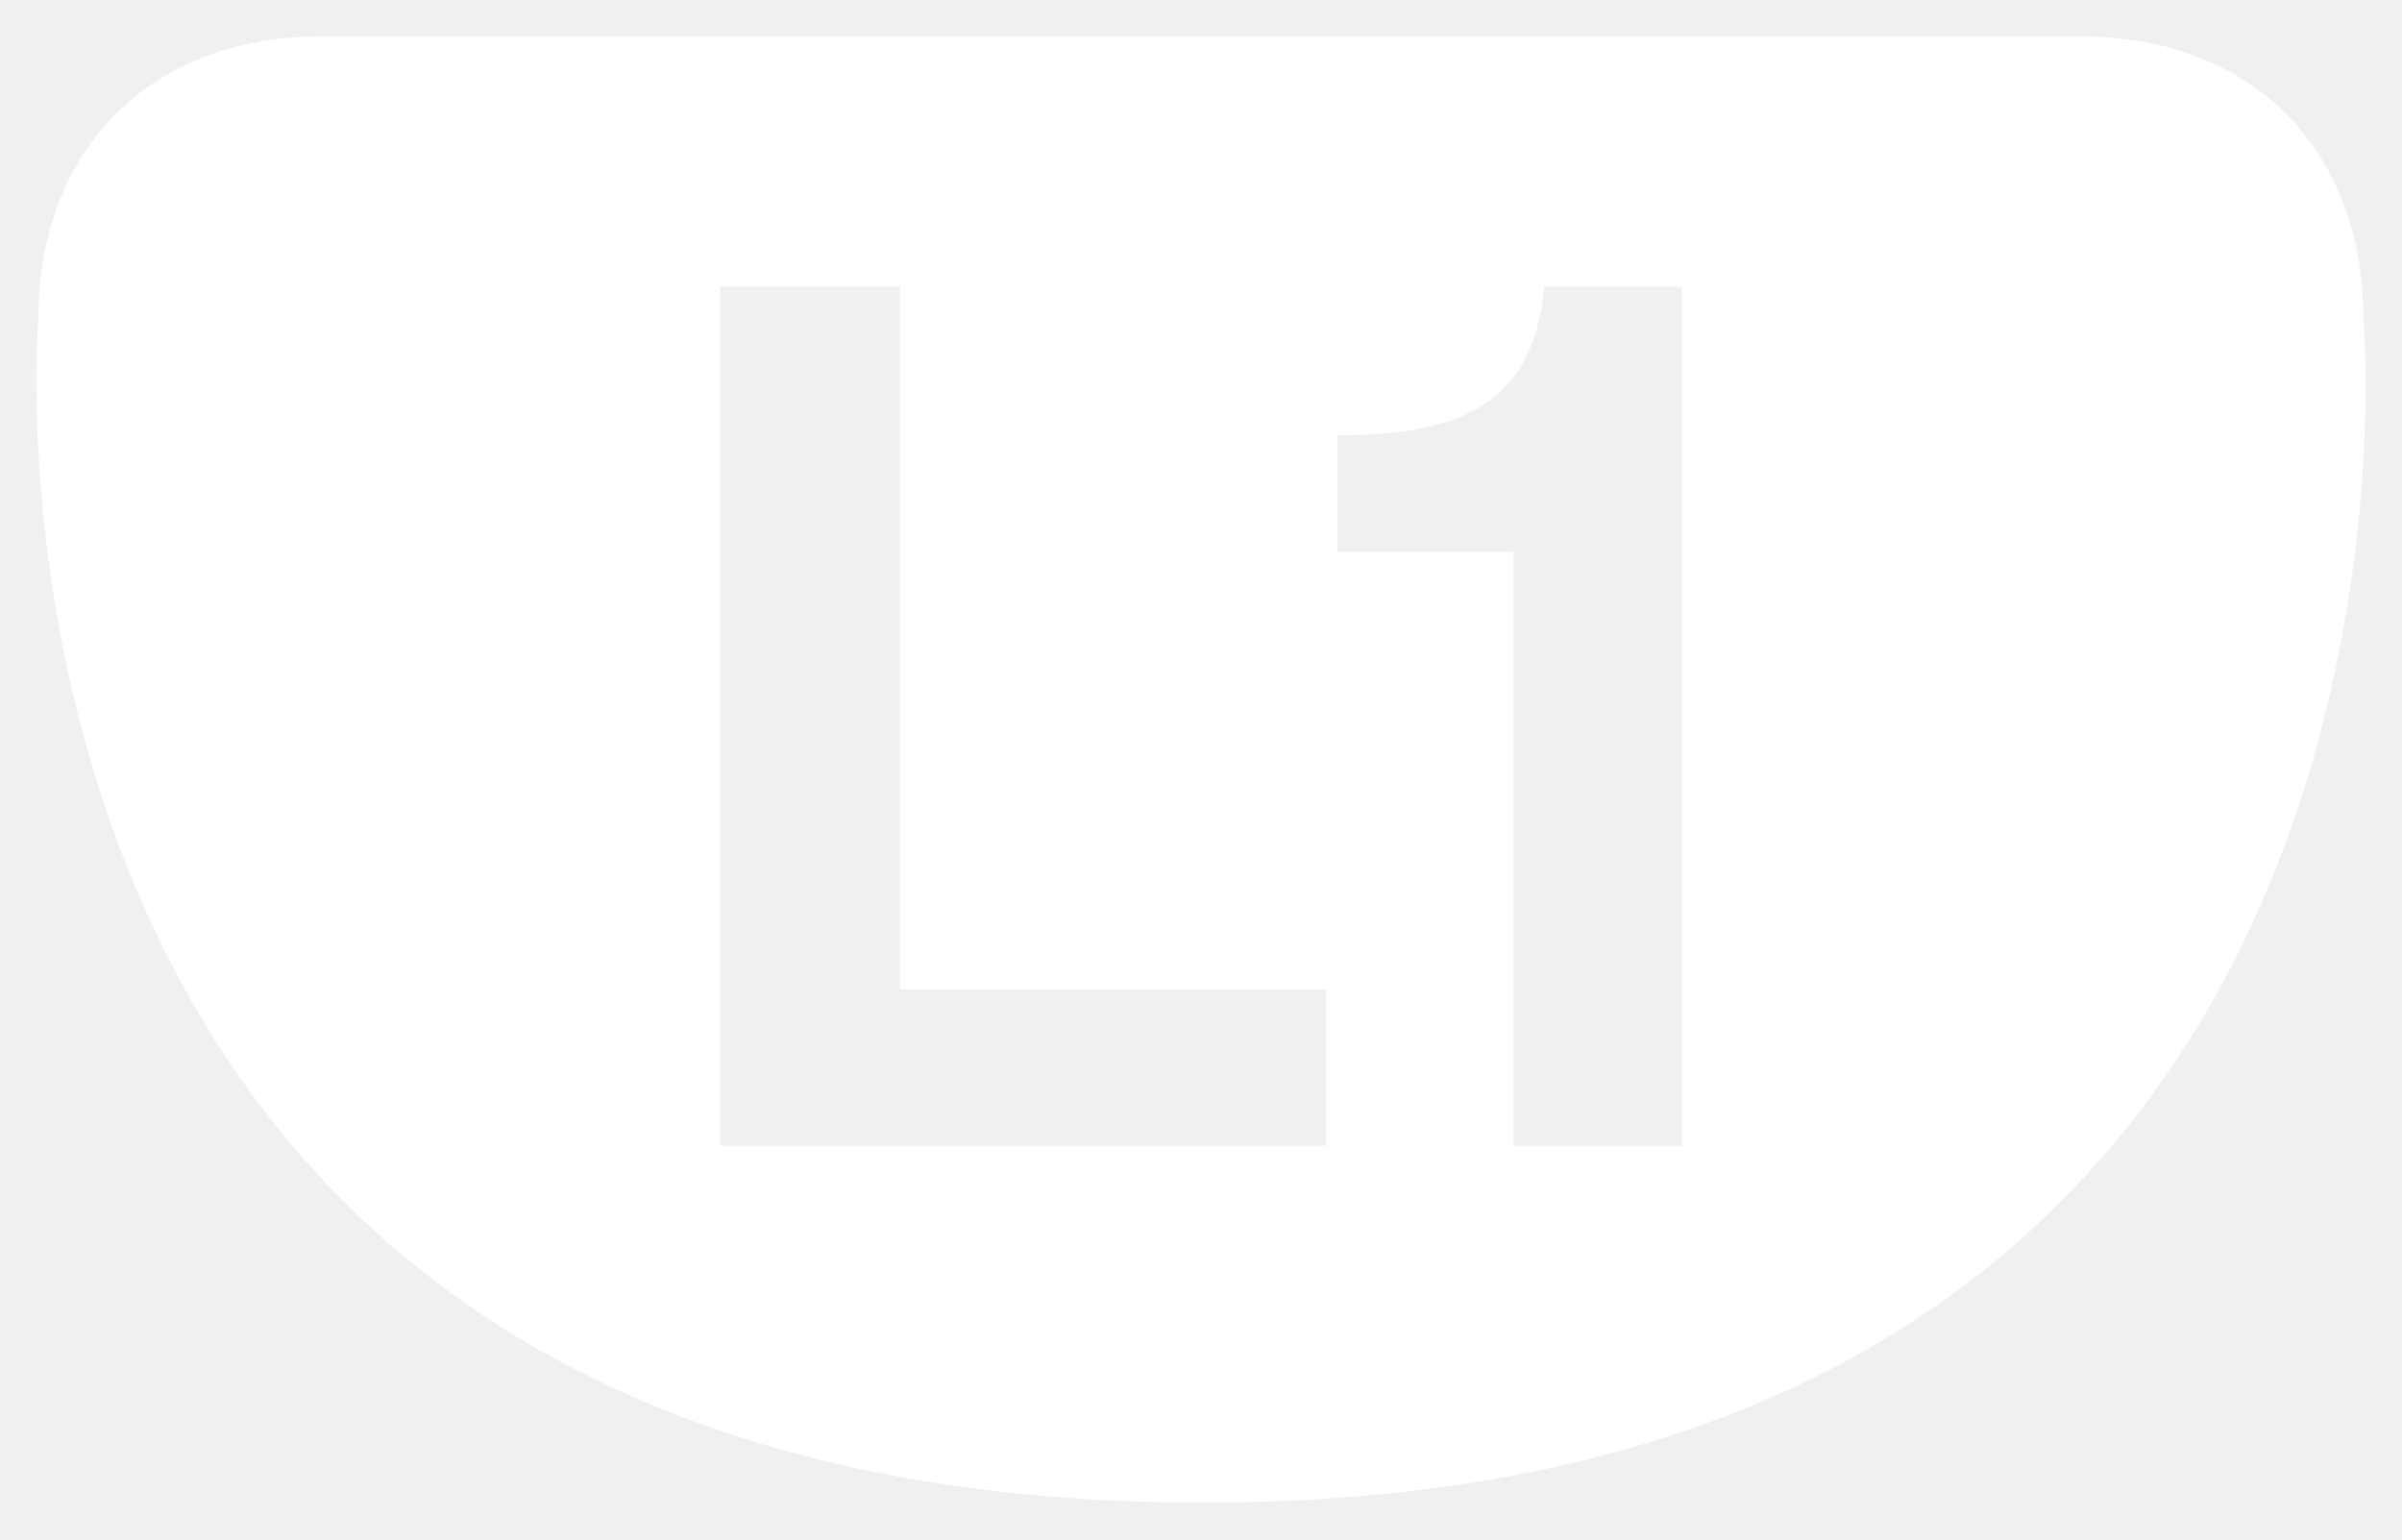
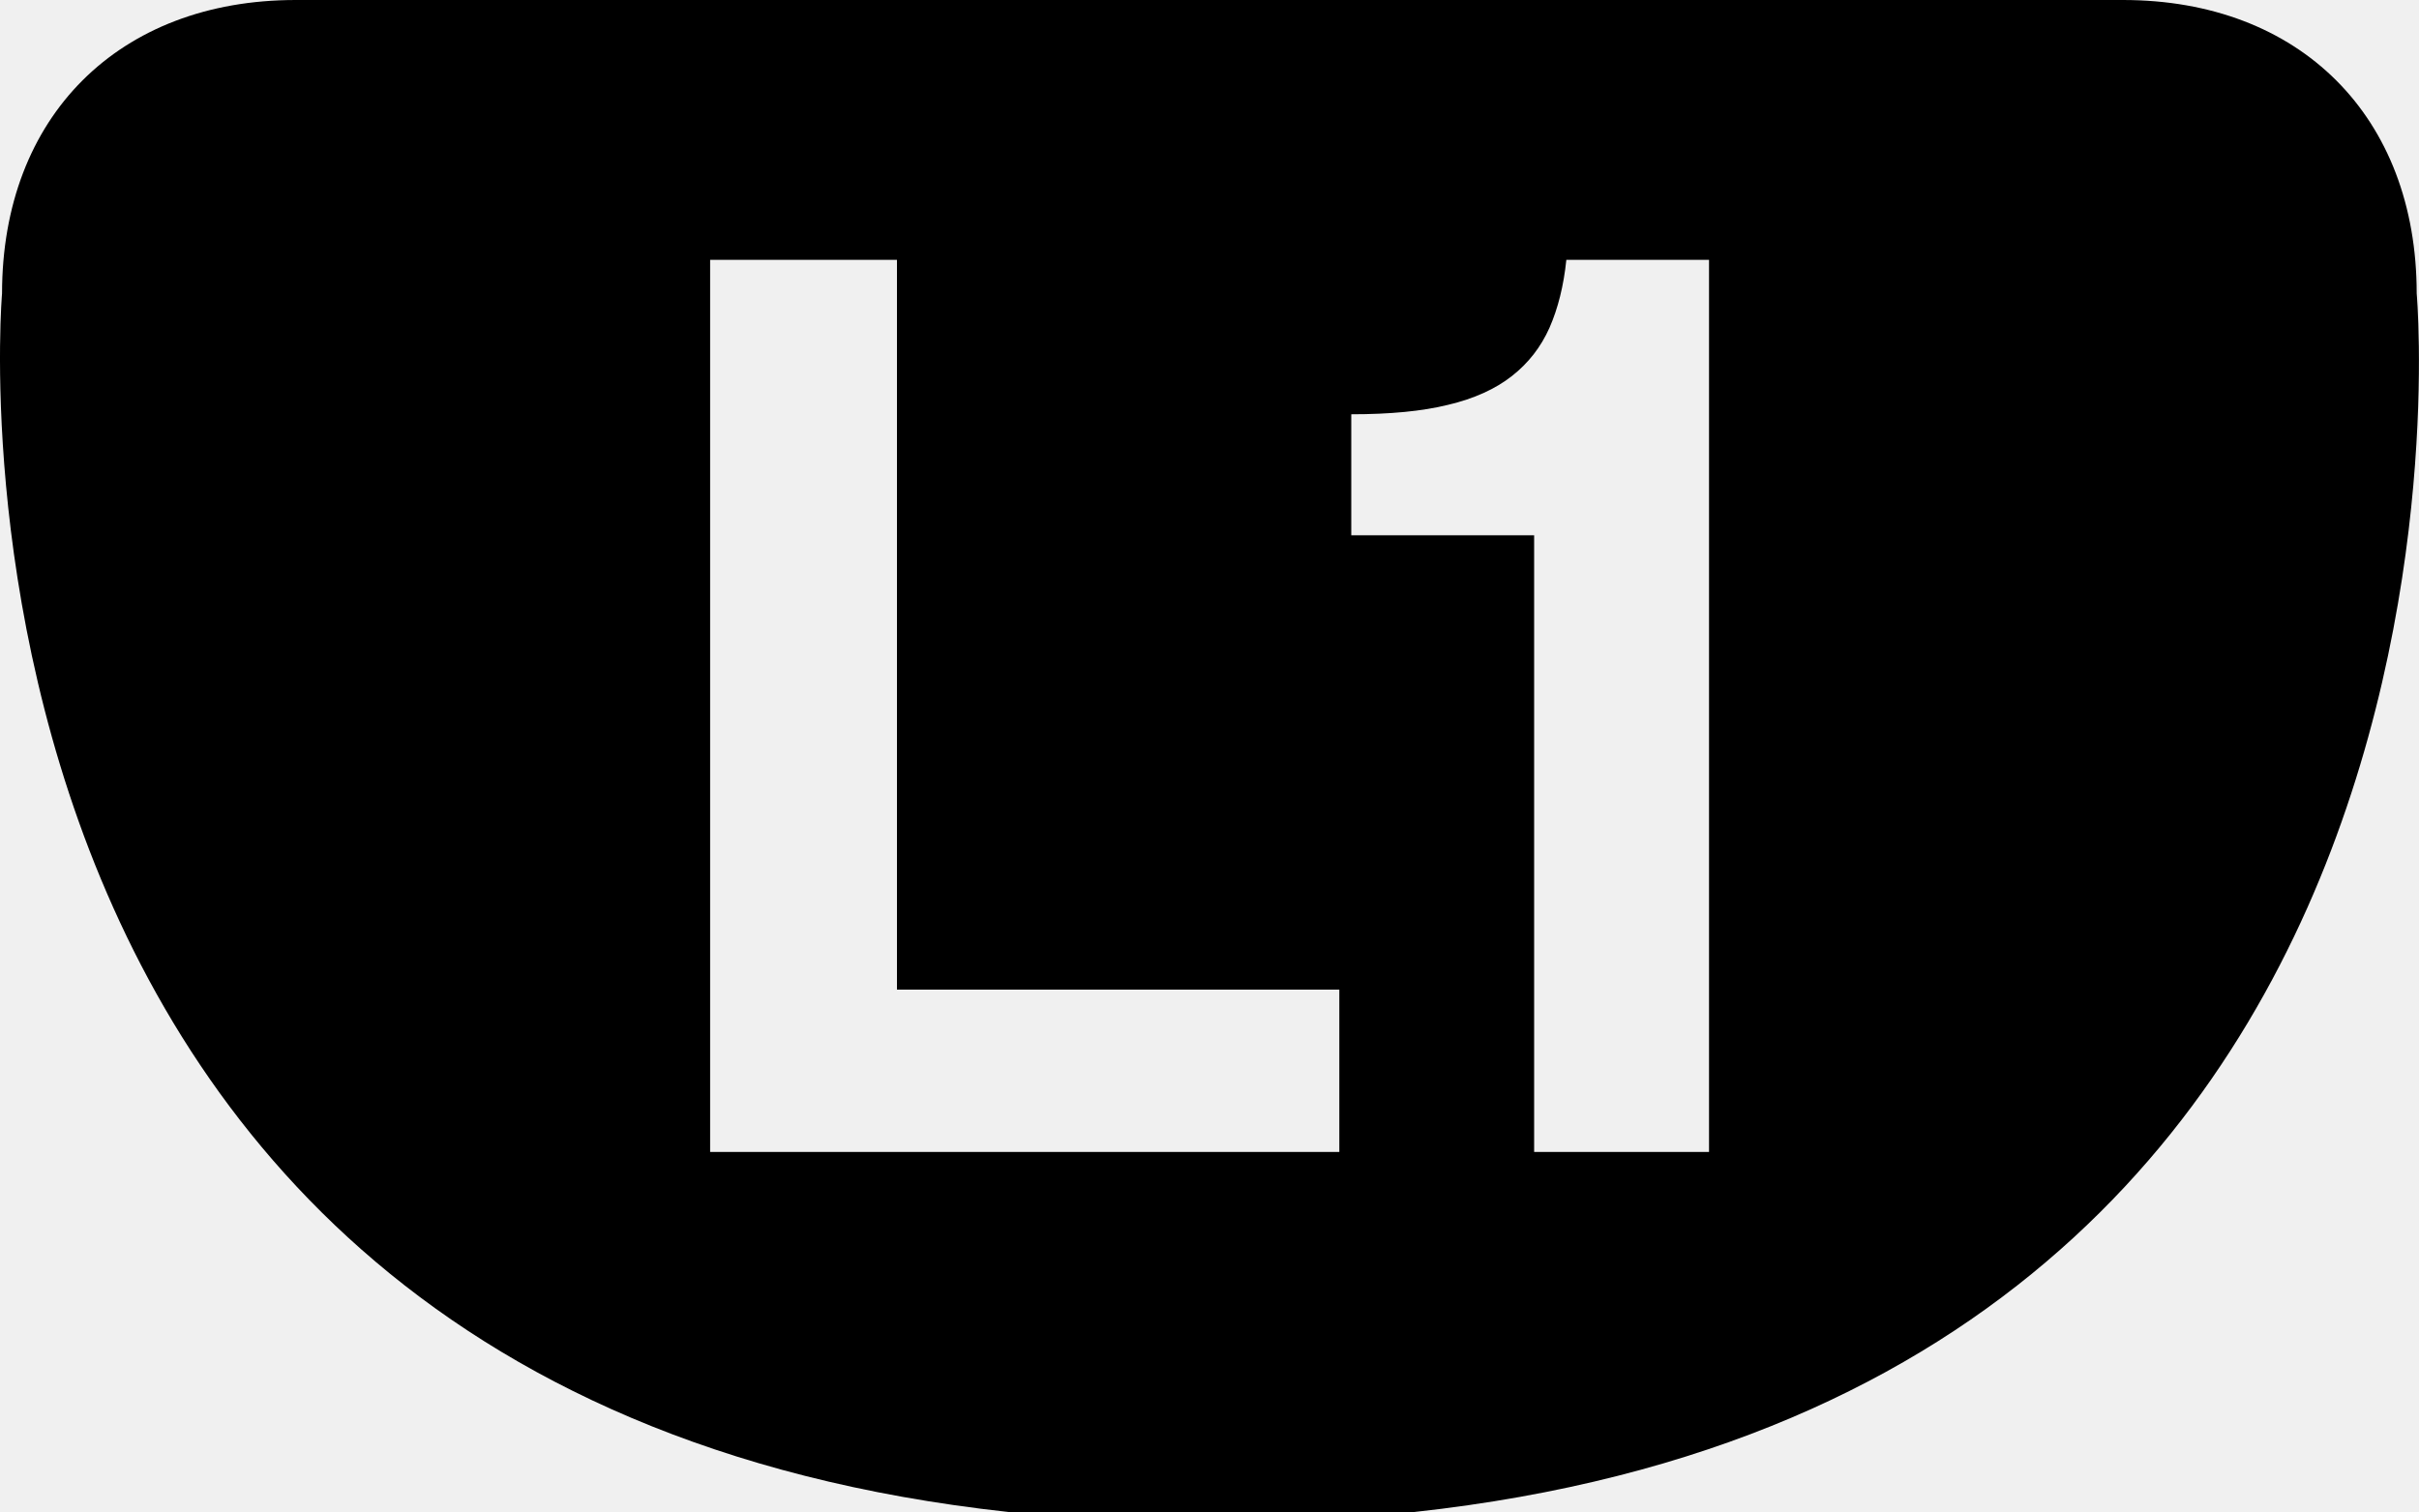
- <svg xmlns="http://www.w3.org/2000/svg" version="1.1" id="Capa_1" x="0px" y="0px" width="65.999" height="42.293" viewBox="0 0 65.999 42.293" enable-background="new 0 0 20.001 12.591" xml:space="preserve">
-   <defs id="defs51" />
-   <g id="g578">
-     <path id="path13" style="fill:#ffffff;stroke-width:3.2" d="M 8.824 1 C 4.143 1 1.055 4.084 1.055 8.766 C 1.055 8.766 -1.751 41.29 33.051 41.293 C 67.846 41.293 64.939 8.766 64.939 8.766 C 64.939 4.084 61.851 1 57.17 1 L 8.824 1 z M 19.789 7.877 L 24.732 7.877 L 24.732 27.188 L 36.436 27.188 L 36.436 31.484 L 19.789 31.484 L 19.789 7.877 z M 42.441 7.877 L 46.217 7.877 L 46.217 31.484 L 41.59 31.484 L 41.59 15.166 L 36.752 15.166 L 36.752 11.963 C 37.77 11.963 38.626 11.882 39.314 11.713 C 40.002 11.55 40.567 11.294 41.002 10.951 C 41.437 10.609 41.769 10.184 41.996 9.672 C 42.22 9.163 42.371 8.565 42.441 7.877 z " />
-   </g>
+ <svg xmlns="http://www.w3.org/2000/svg" width="64" height="40">
+   <path d="M 7.824,0 C 3.142,0 0.054,3.084 0.054,7.766 c 0,0 -2.806,32.524 31.996,32.527 34.796,0 31.889,-32.527 31.889,-32.527 C 63.939,3.084 60.851,0 56.169,0 Z M 18.788,6.877 h 4.943 V 26.188 H 35.435 v 4.297 H 18.788 Z m 22.652,0 H 45.216 V 30.484 H 40.589 V 14.166 h -4.838 v -3.203 c 1.018,0 1.875,-0.08 2.562,-0.25 0.688,-0.163 1.252,-0.419 1.688,-0.762 C 40.437,9.609 40.768,9.184 40.996,8.672 41.219,8.163 41.37,7.565 41.441,6.877 Z" />
</svg>
